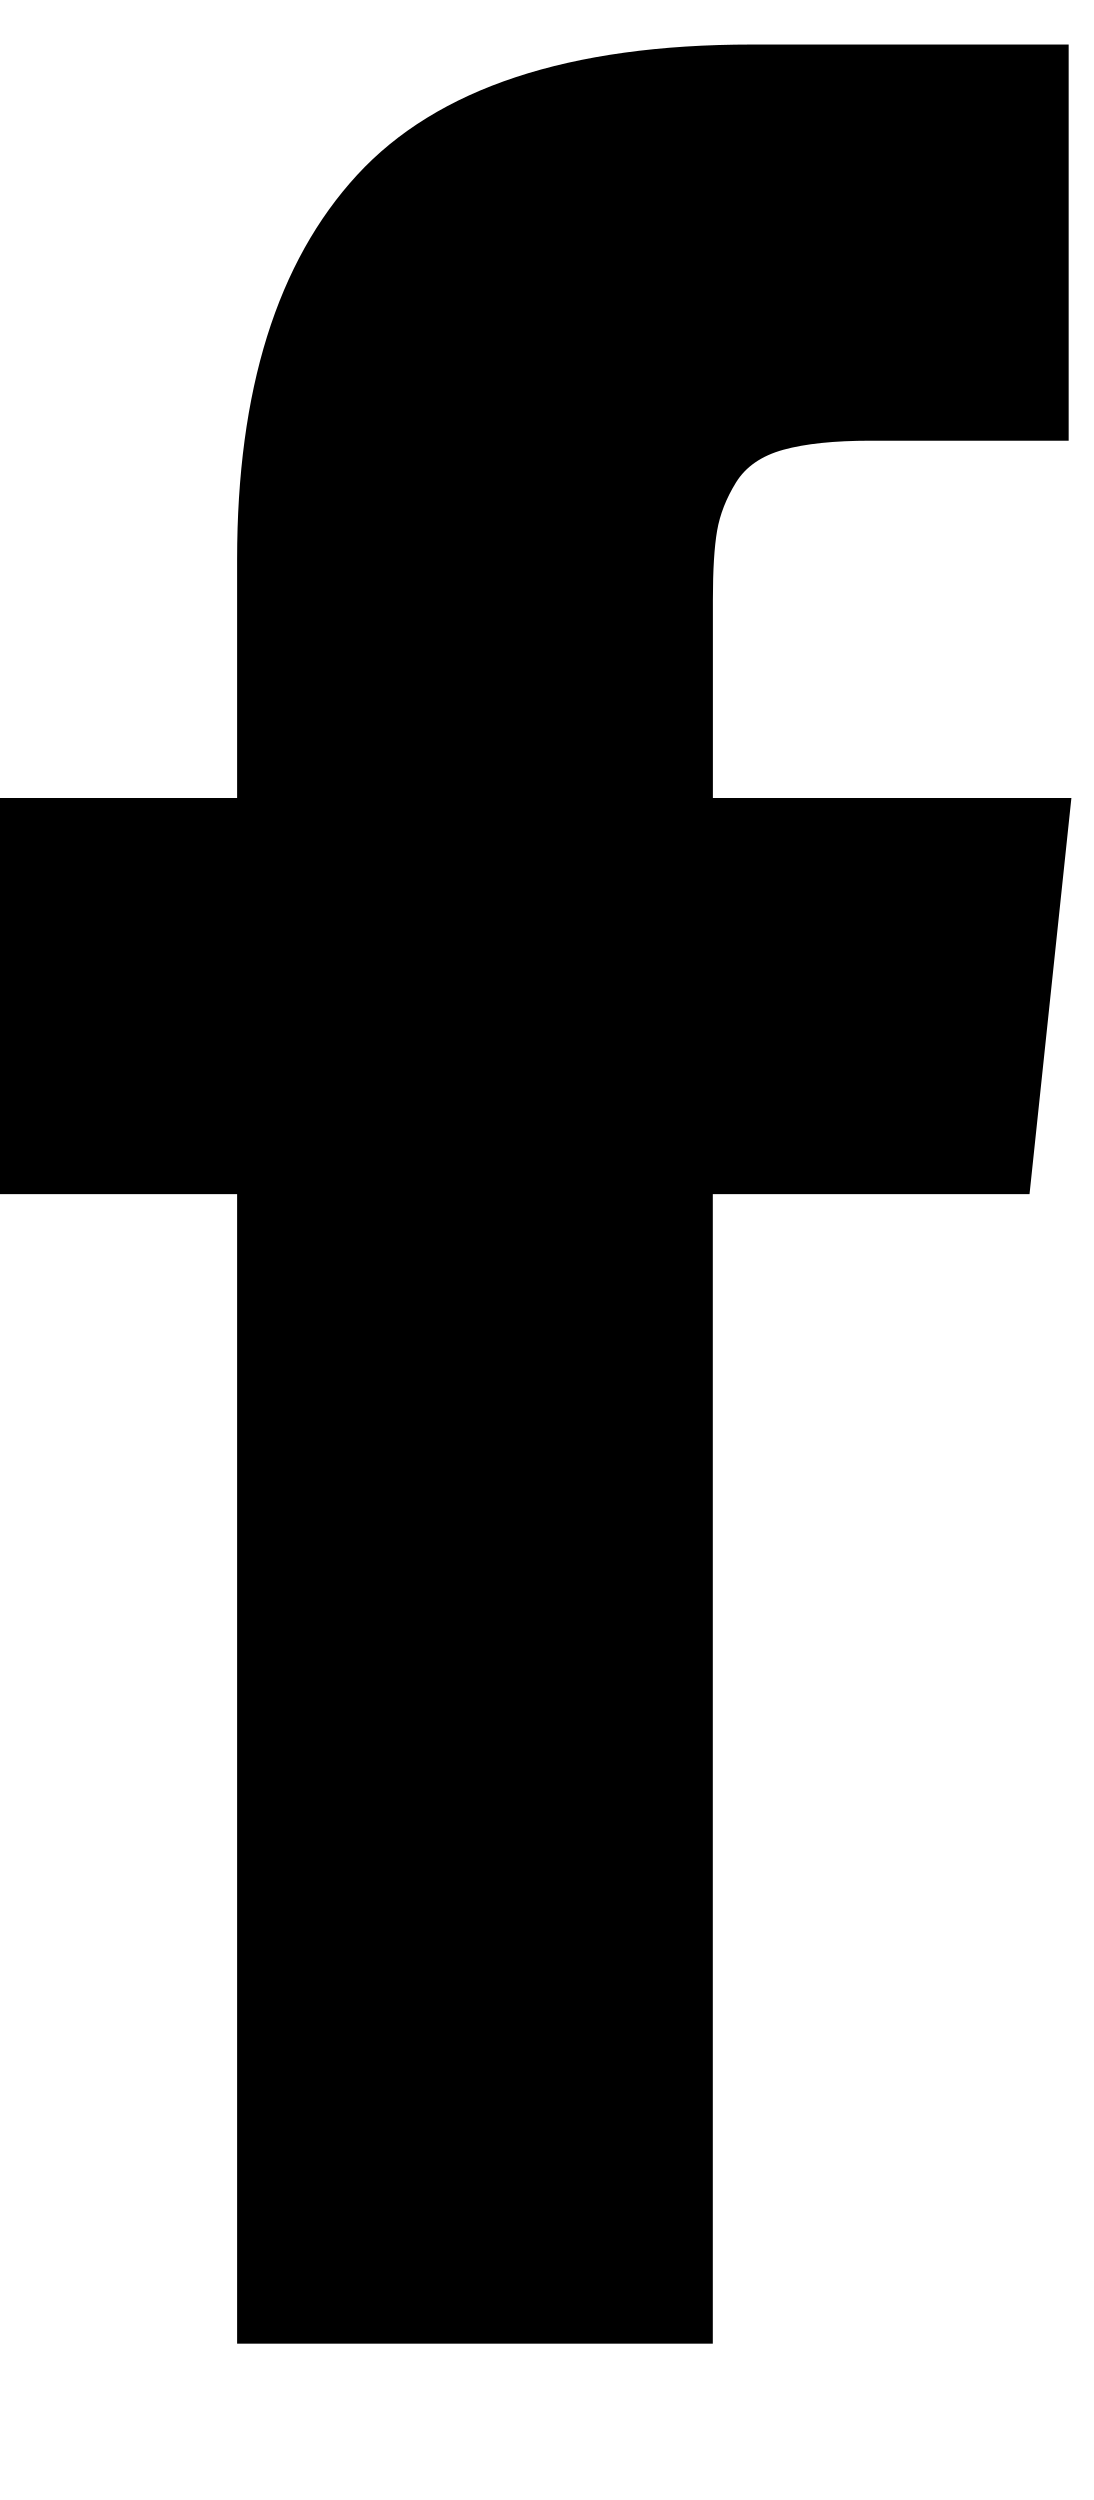
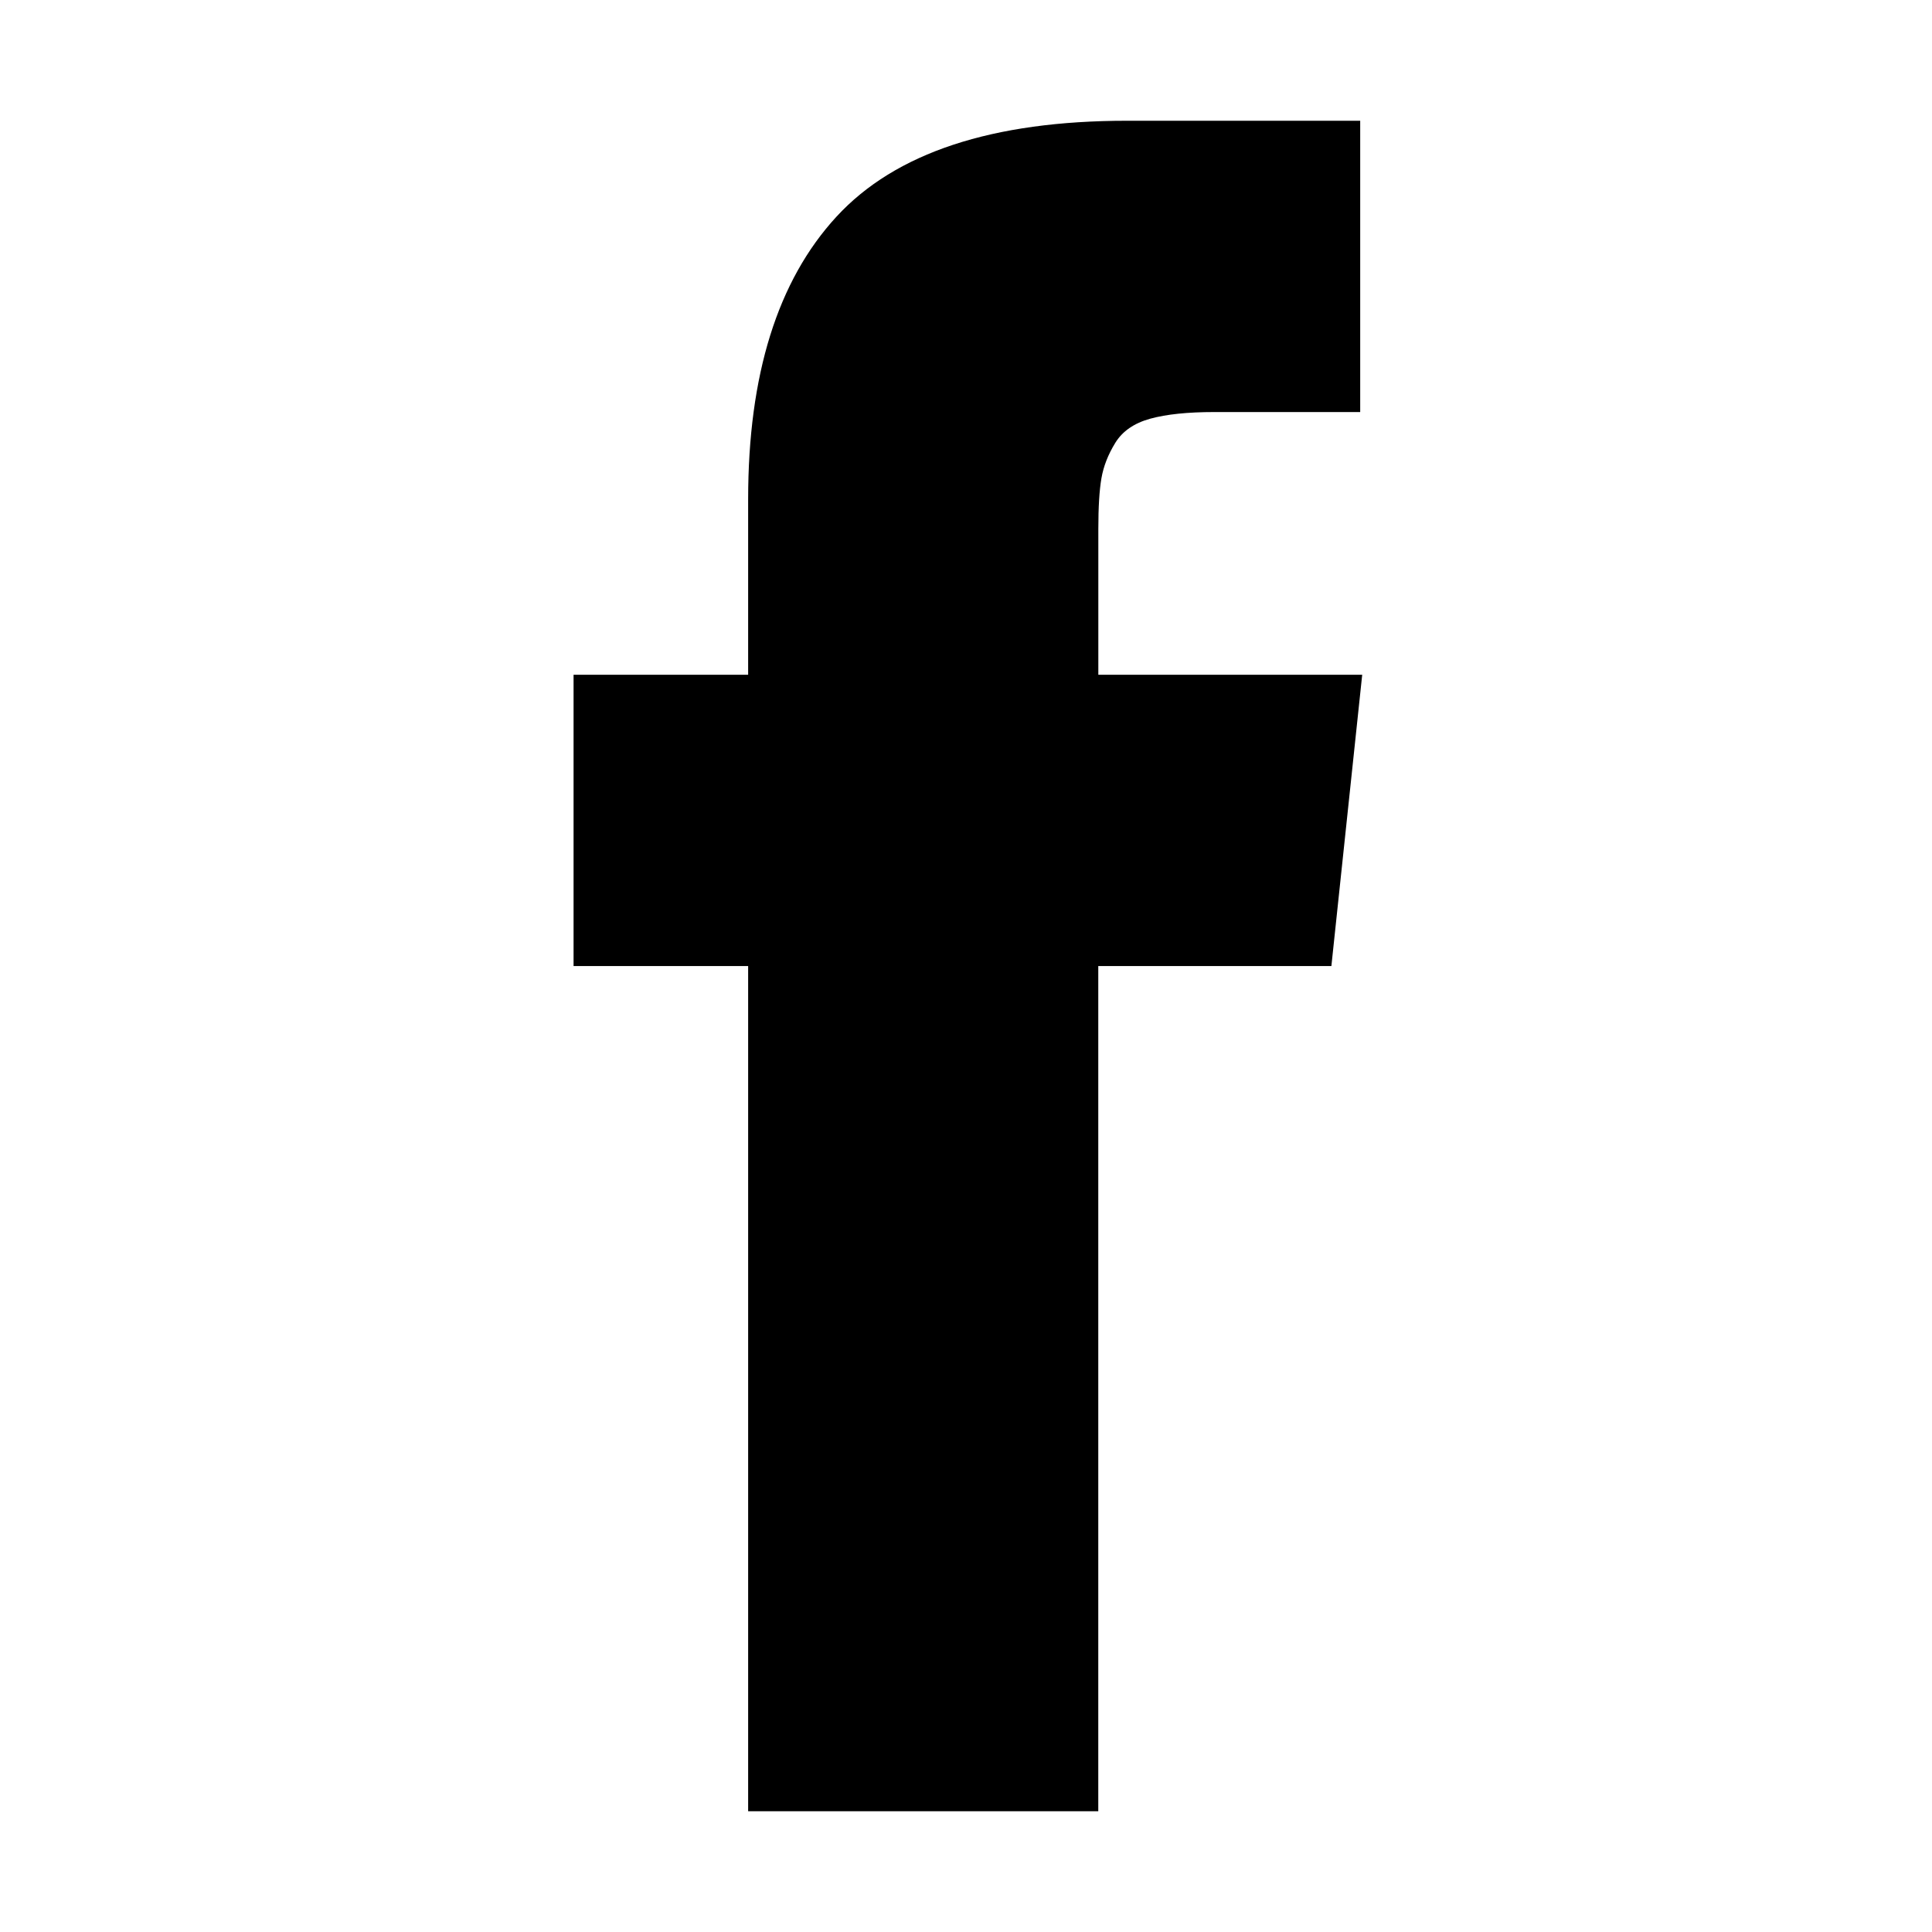
- <svg xmlns="http://www.w3.org/2000/svg" version="1.1" width="224" height="512" viewBox="0 0 224 512">
-   <path d="M146 163.424h73.424l-8.576 81.136h-64.864v235.424h-97.424v-235.424h-48.576v-81.136h48.576v-48.864q0-52 24.576-78.72t80.864-26.72h64.864v81.136h-40.576q-11.136 0-17.856 1.856t-9.712 6.72-3.856 9.856-0.864 14.144v40.576z" />
+ <svg xmlns="http://www.w3.org/2000/svg" width="512" height="512" viewBox="0 0 512 512" fill="none">
+   <path d="M291.069 178.811H361L352.832 256.008H291.054V480H198.265V256.008H152V178.811H198.265V132.32C198.265 99.337 206.067 74.371 221.672 57.422C237.276 40.474 262.949 32 298.689 32H360.467V109.196H321.821C314.75 109.196 309.081 109.785 304.815 110.962C300.548 112.139 297.464 114.271 295.565 117.356C293.665 120.441 292.441 123.567 291.892 126.733C291.343 129.9 291.069 134.385 291.069 140.19V178.796V178.811Z" fill="black" />
</svg>
